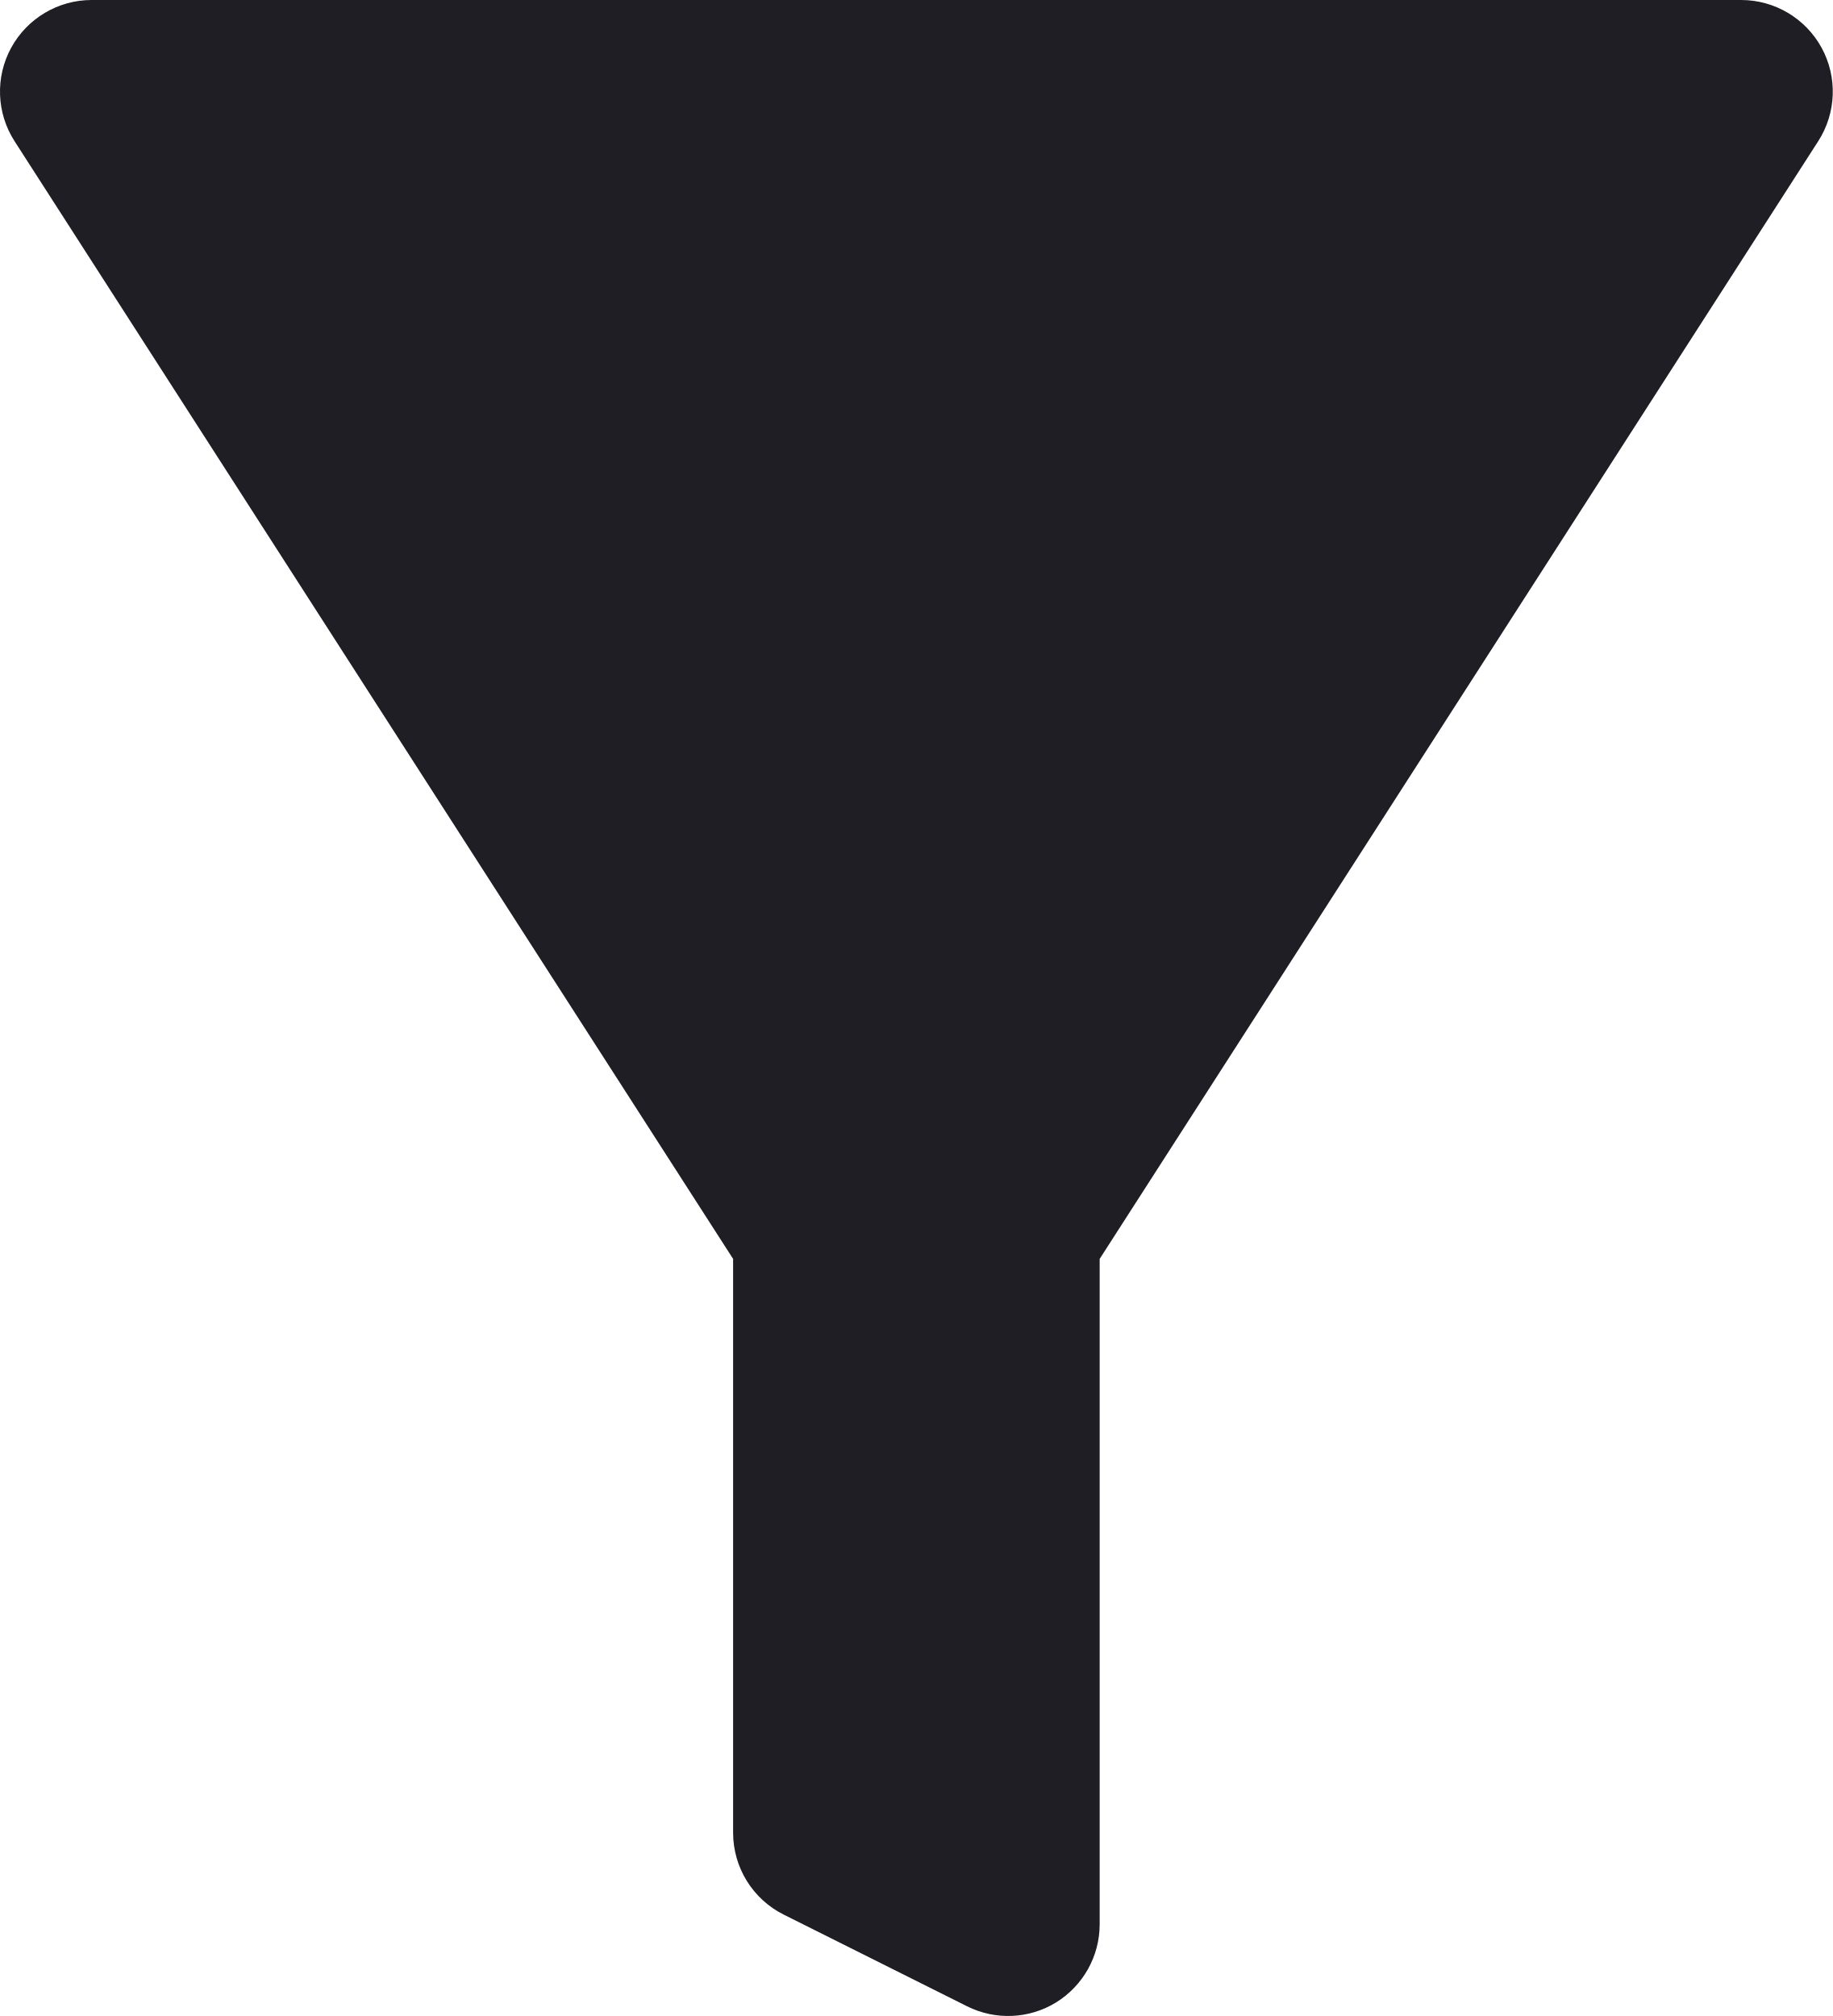
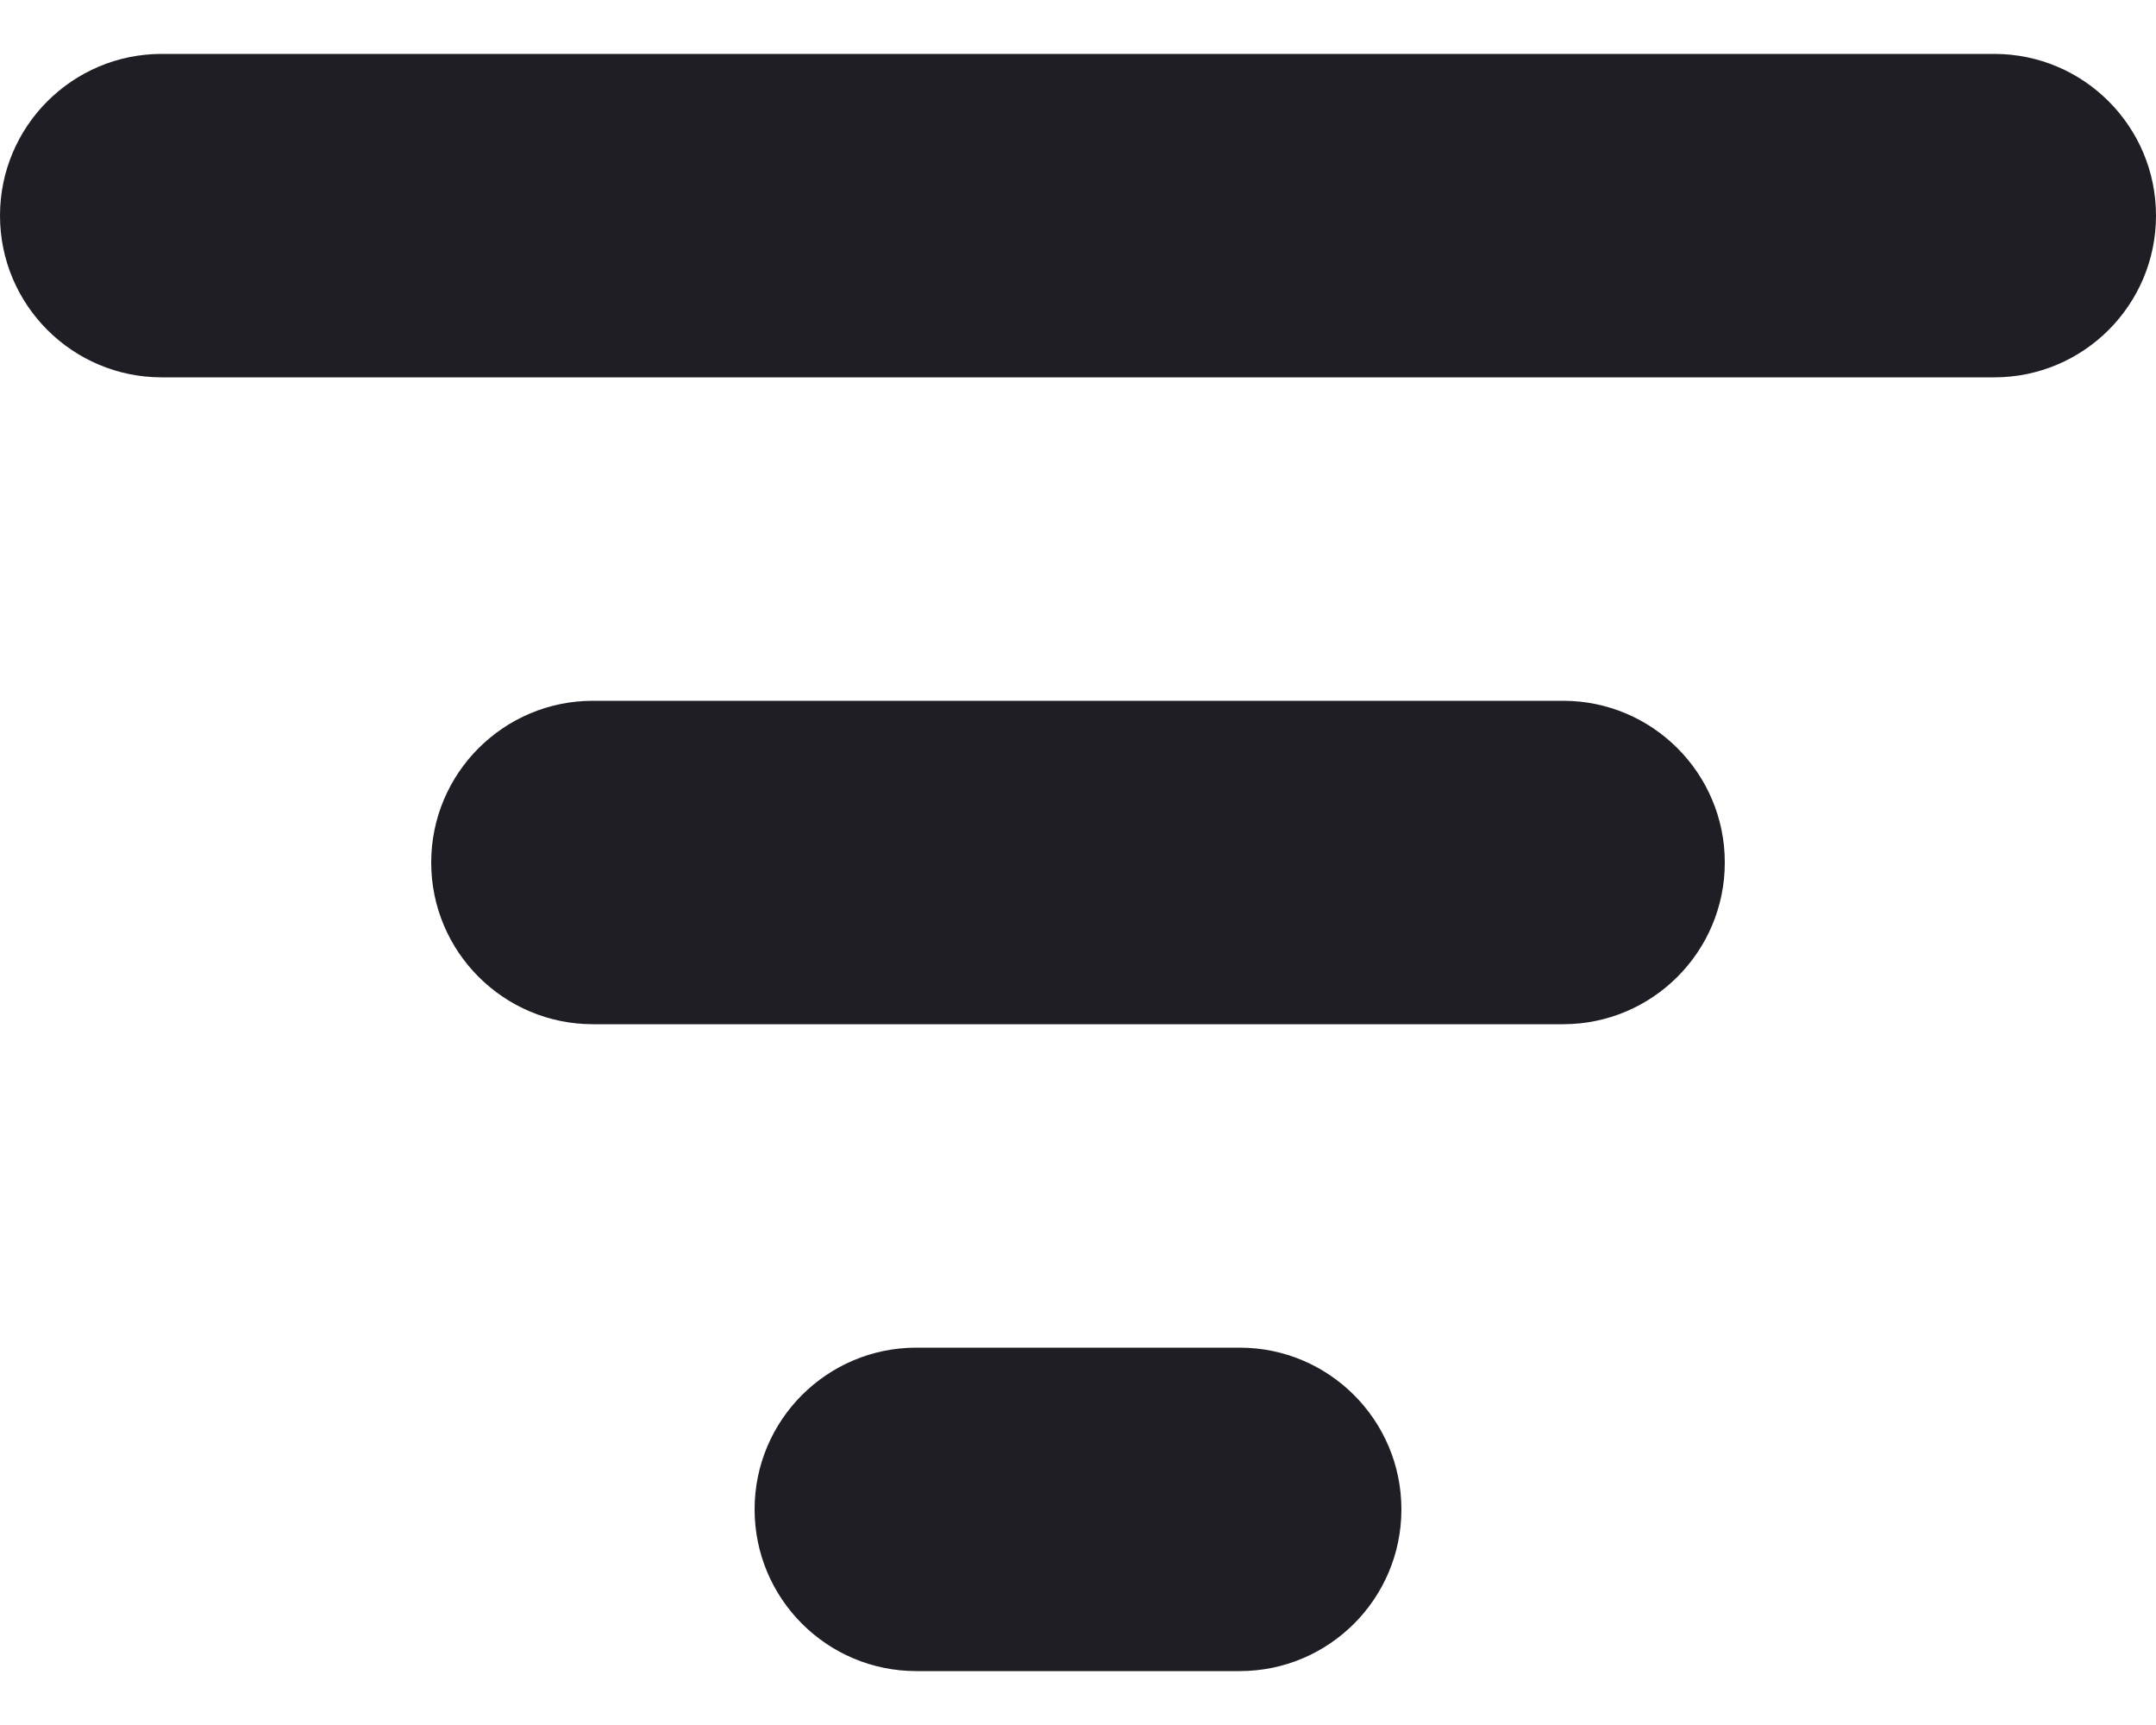
- <svg xmlns="http://www.w3.org/2000/svg" id="meteor-icon-kit__solid-filter" viewBox="0 0 20 22" fill="none">
-   <path fill-rule="evenodd" clip-rule="evenodd" d="M0.122 0.521C0.298 0.2 0.634 0 1 0H19C19.366 0 19.702 0.2 19.878 0.521C20.053 0.842 20.039 1.233 19.841 1.541L12 13.738V21C12 21.347 11.82 21.668 11.526 21.851C11.231 22.033 10.863 22.049 10.553 21.894L8.553 20.894C8.214 20.725 8 20.379 8 20V13.738L0.159 1.541C-0.039 1.233 -0.053 0.842 0.122 0.521z" fill="#1E1E24" />
+ <svg xmlns="http://www.w3.org/2000/svg" id="meteor-icon-kit__solid-filter" viewBox="0 0 20 16" fill="none">
+   <path d="M11.5 12.5C12.328 12.5 13 13.172 13 14C13 14.828 12.328 15.5 11.5 15.5H8.5C7.672 15.5 7 14.828 7 14C7 13.172 7.672 12.5 8.5 12.5H11.5z" fill="#1E1E24" />
+   <path d="M14.5 6.5C15.328 6.5 16 7.172 16 8C16 8.828 15.328 9.5 14.5 9.5H5.5C4.672 9.5 4 8.828 4 8C4 7.172 4.672 6.5 5.5 6.5H14.5z" fill="#1E1E24" />
+   <path d="M18.5 0.5C19.328 0.5 20 1.172 20 2C20 2.828 19.328 3.5 18.5 3.5H1.5C0.672 3.5 0 2.828 0 2C0 1.172 0.672 0.5 1.5 0.5H18.5z" fill="#1E1E24" />
</svg>
